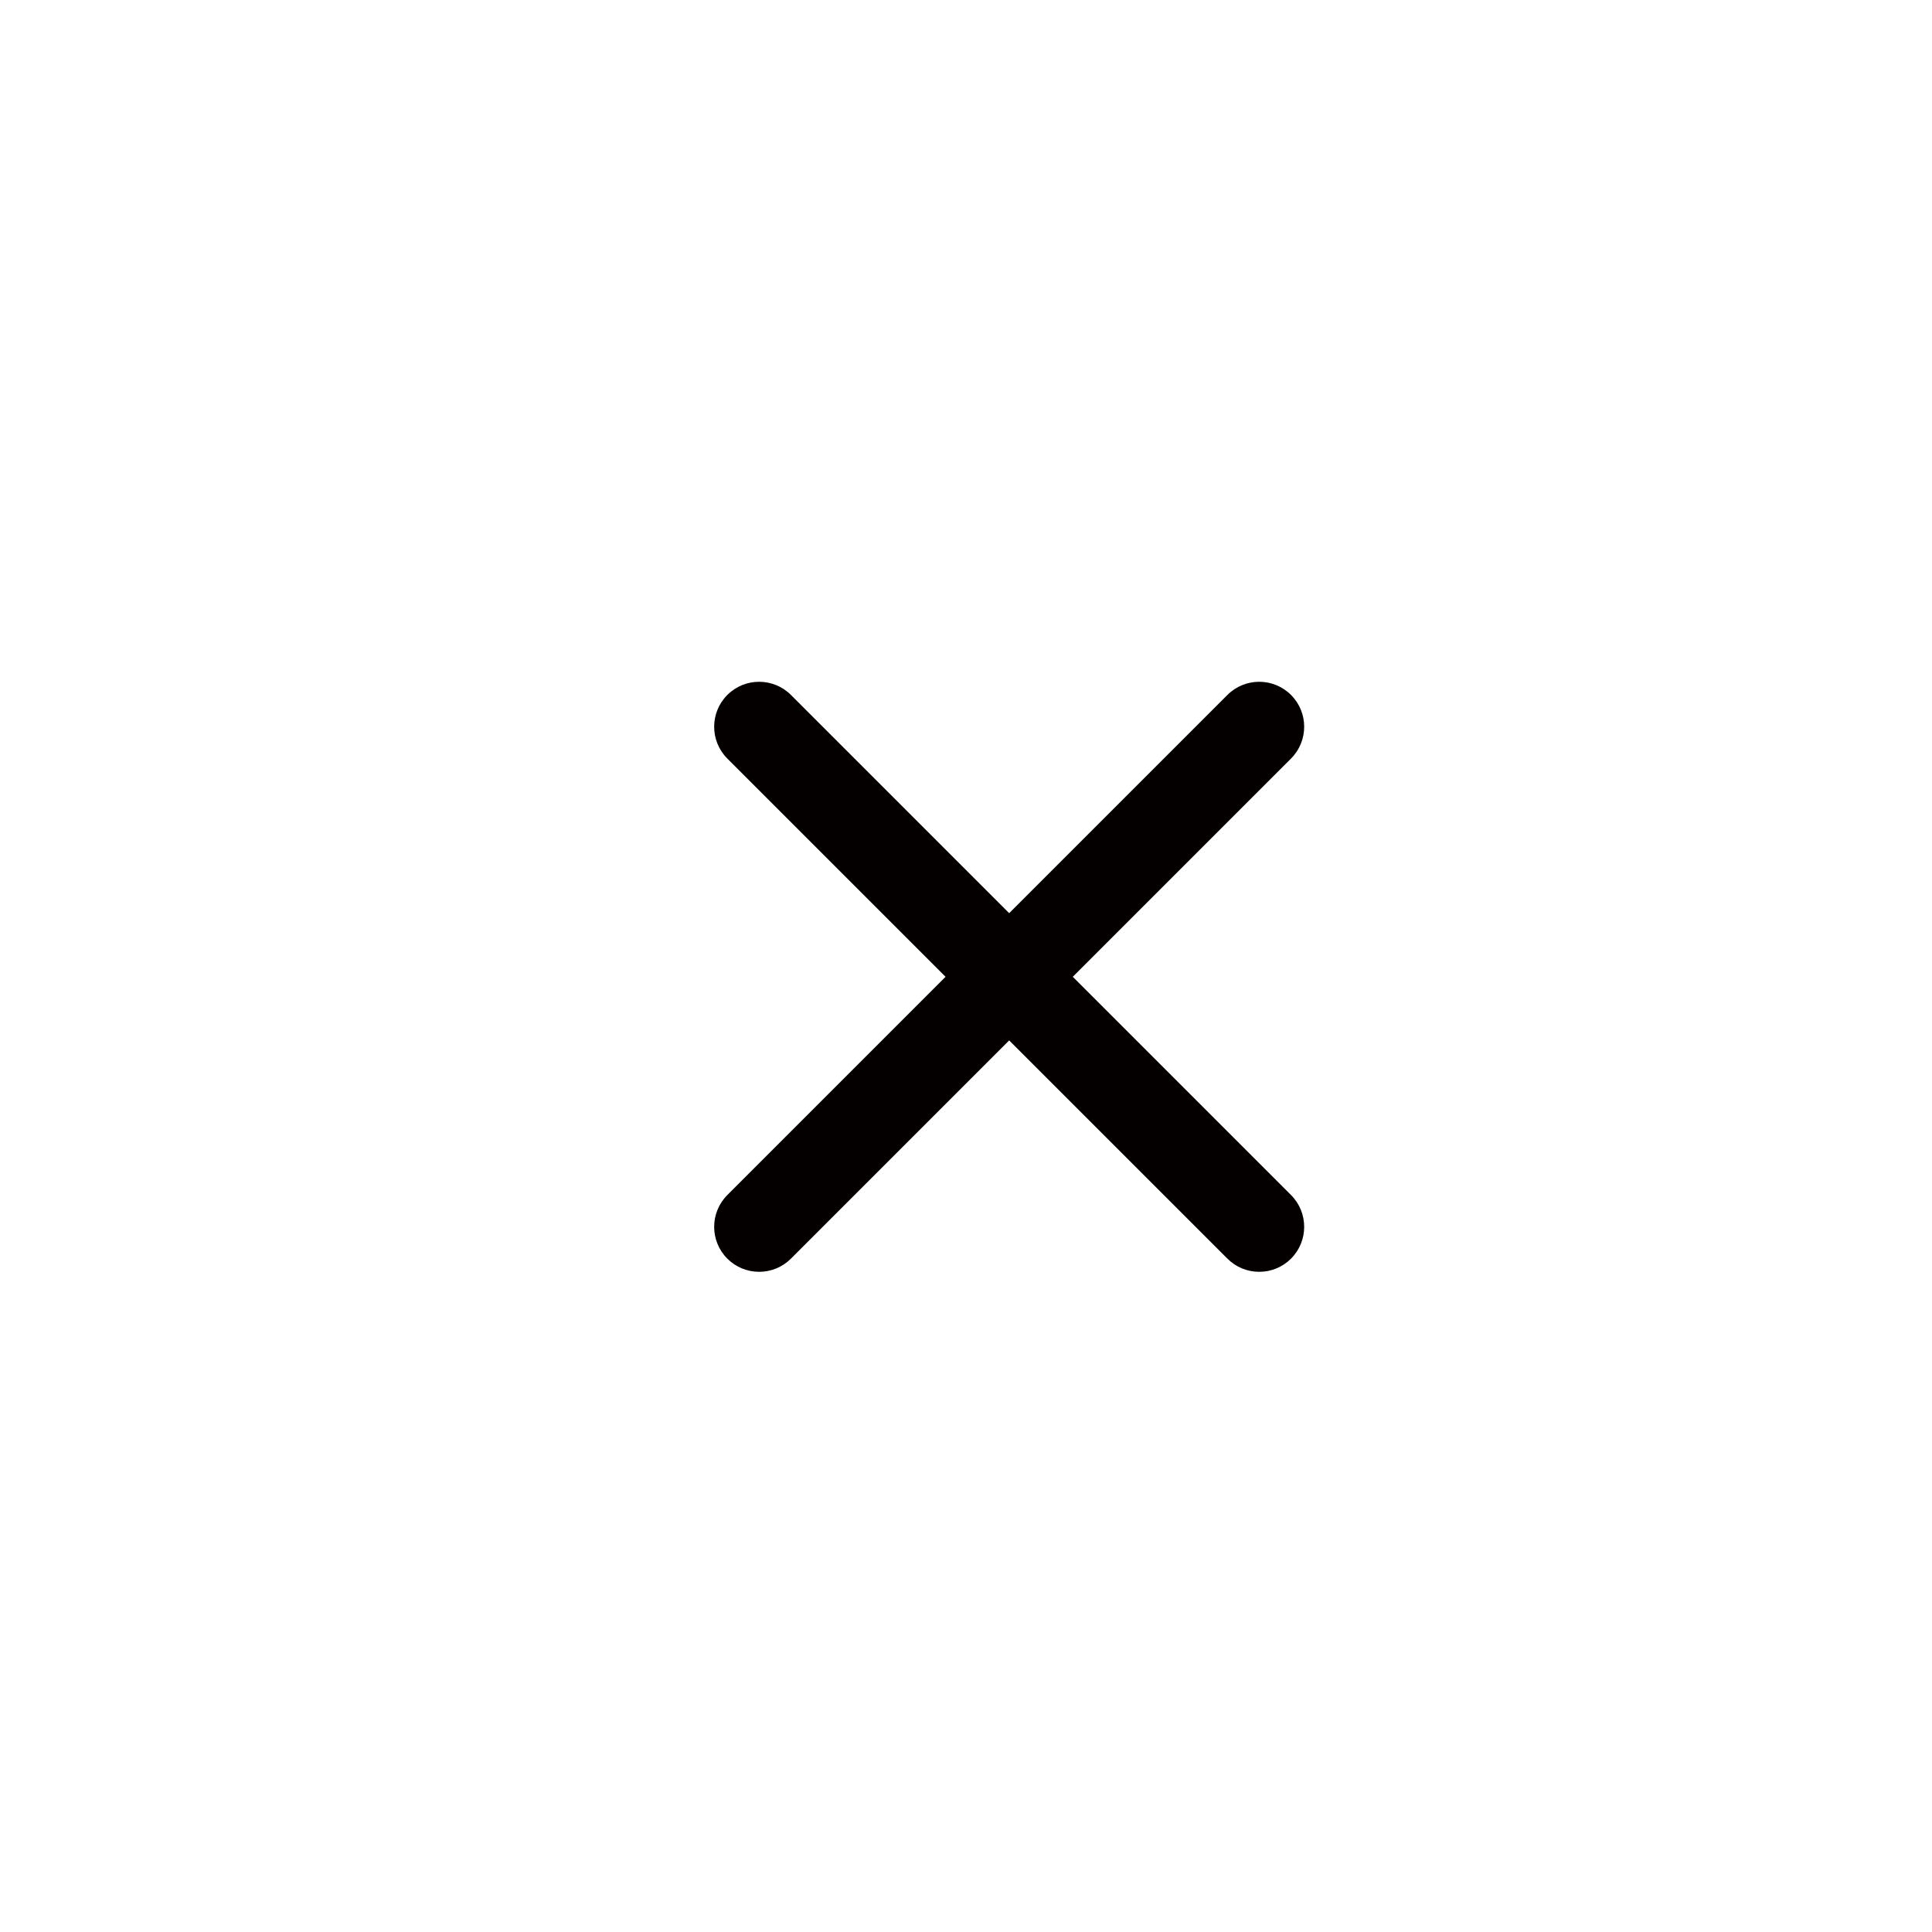
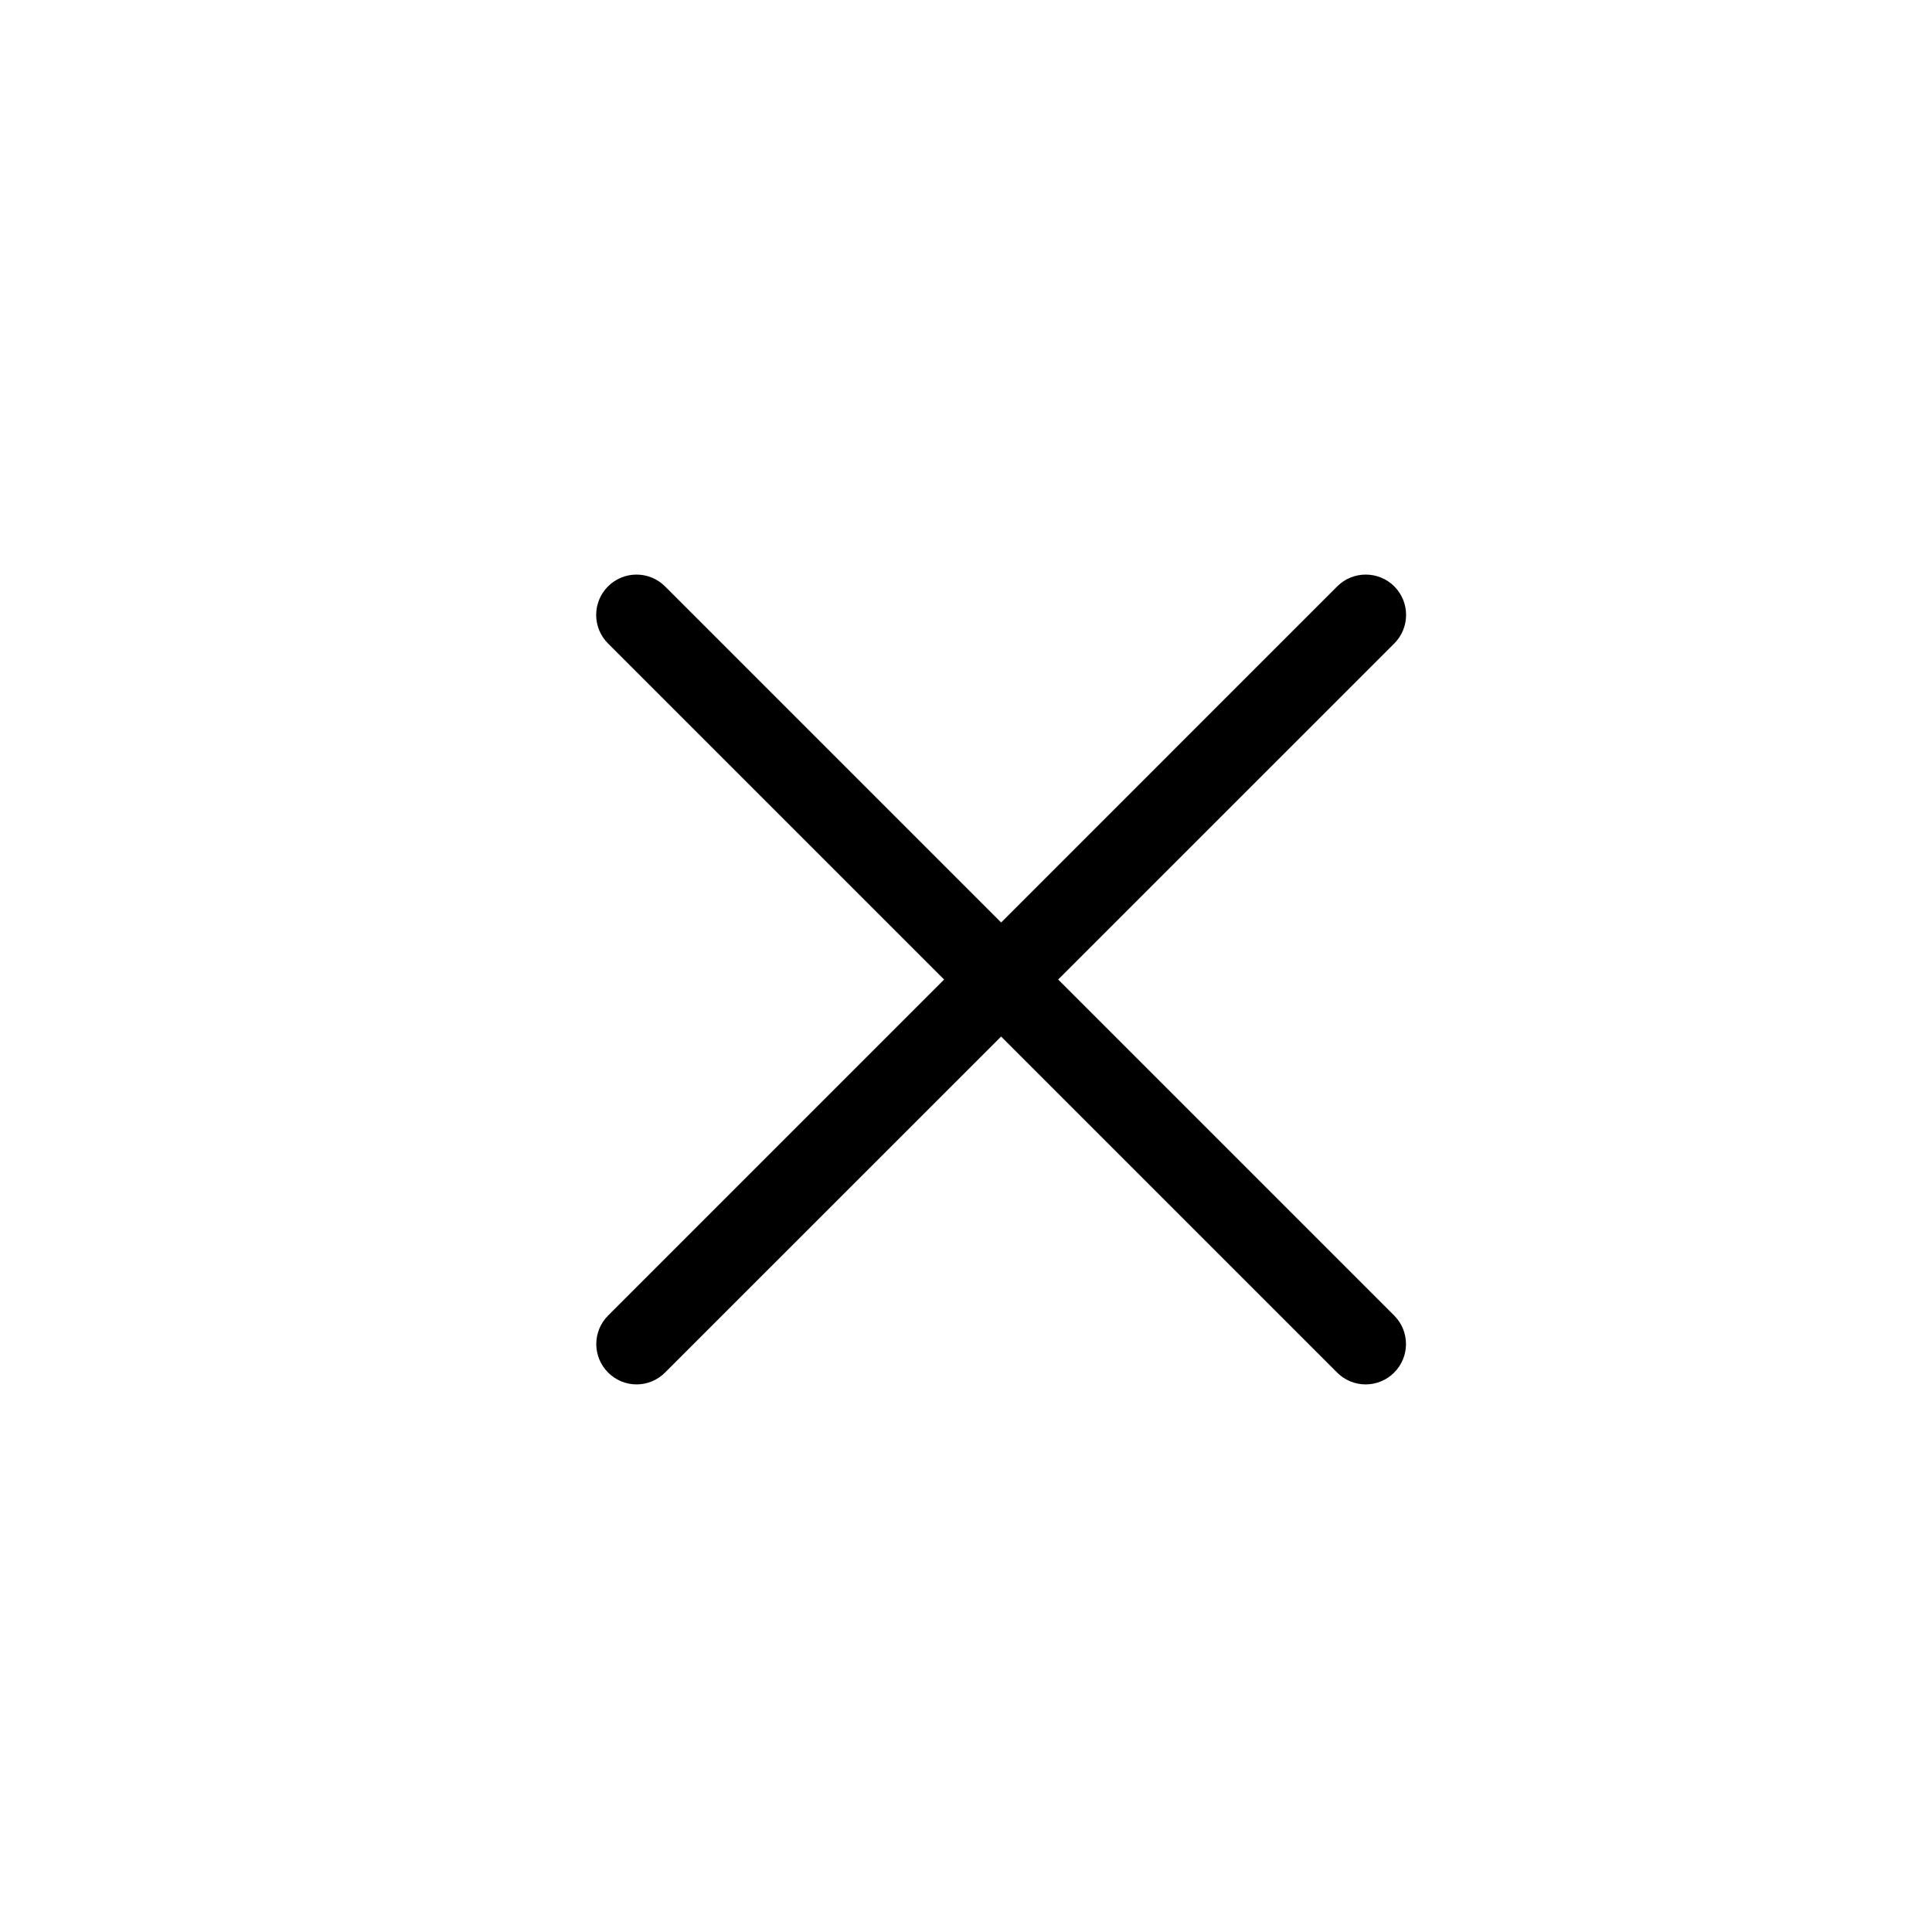
- <svg xmlns="http://www.w3.org/2000/svg" viewBox="0 0 537 537">
+ <svg xmlns="http://www.w3.org/2000/svg" viewBox="0 0 393 393">
  <defs>
-     <style>.a{fill:none;}.b{fill:#040000;}</style>
+     <style>.a{fill:none;}</style>
  </defs>
-   <rect class="a" width="537" height="537" />
-   <path class="b" d="M7229.68-7197l60.66-60.66a12.51,12.51,0,0,0,0-17.68,12.51,12.51,0,0,0-17.68,0L7212-7214.68l-60.66-60.66a12.51,12.51,0,0,0-17.68,0,12.51,12.51,0,0,0,0,17.68l60.66,60.66-60.66,60.66a12.51,12.51,0,0,0,0,17.68,12.46,12.46,0,0,0,8.84,3.66,12.46,12.46,0,0,0,8.84-3.66l60.66-60.66,60.66,60.66a12.46,12.46,0,0,0,8.84,3.66,12.46,12.46,0,0,0,8.84-3.66,12.51,12.51,0,0,0,0-17.68Z" transform="translate(-6931.5 7468.5)" />
+   <rect class="a" width="393" height="393" />
+   <path d="M7281.29-7114.89a8.18,8.18,0,0,1-5.8-2.41l-148.31-148.31a8.2,8.2,0,0,1,0-11.61,8.21,8.21,0,0,1,11.6,0L7287.1-7128.9a8.21,8.21,0,0,1,0,11.6A8.19,8.19,0,0,1,7281.29-7114.89Z" transform="translate(-7003.5 7396.5)" />
+   <path d="M7133-7114.89a8.15,8.15,0,0,1-5.8-2.41,8.19,8.19,0,0,1,0-11.6l148.31-148.32a8.22,8.22,0,0,1,11.61,0,8.22,8.22,0,0,1,0,11.61L7138.78-7117.3A8.15,8.15,0,0,1,7133-7114.89Z" transform="translate(-7003.5 7396.5)" />
</svg>
